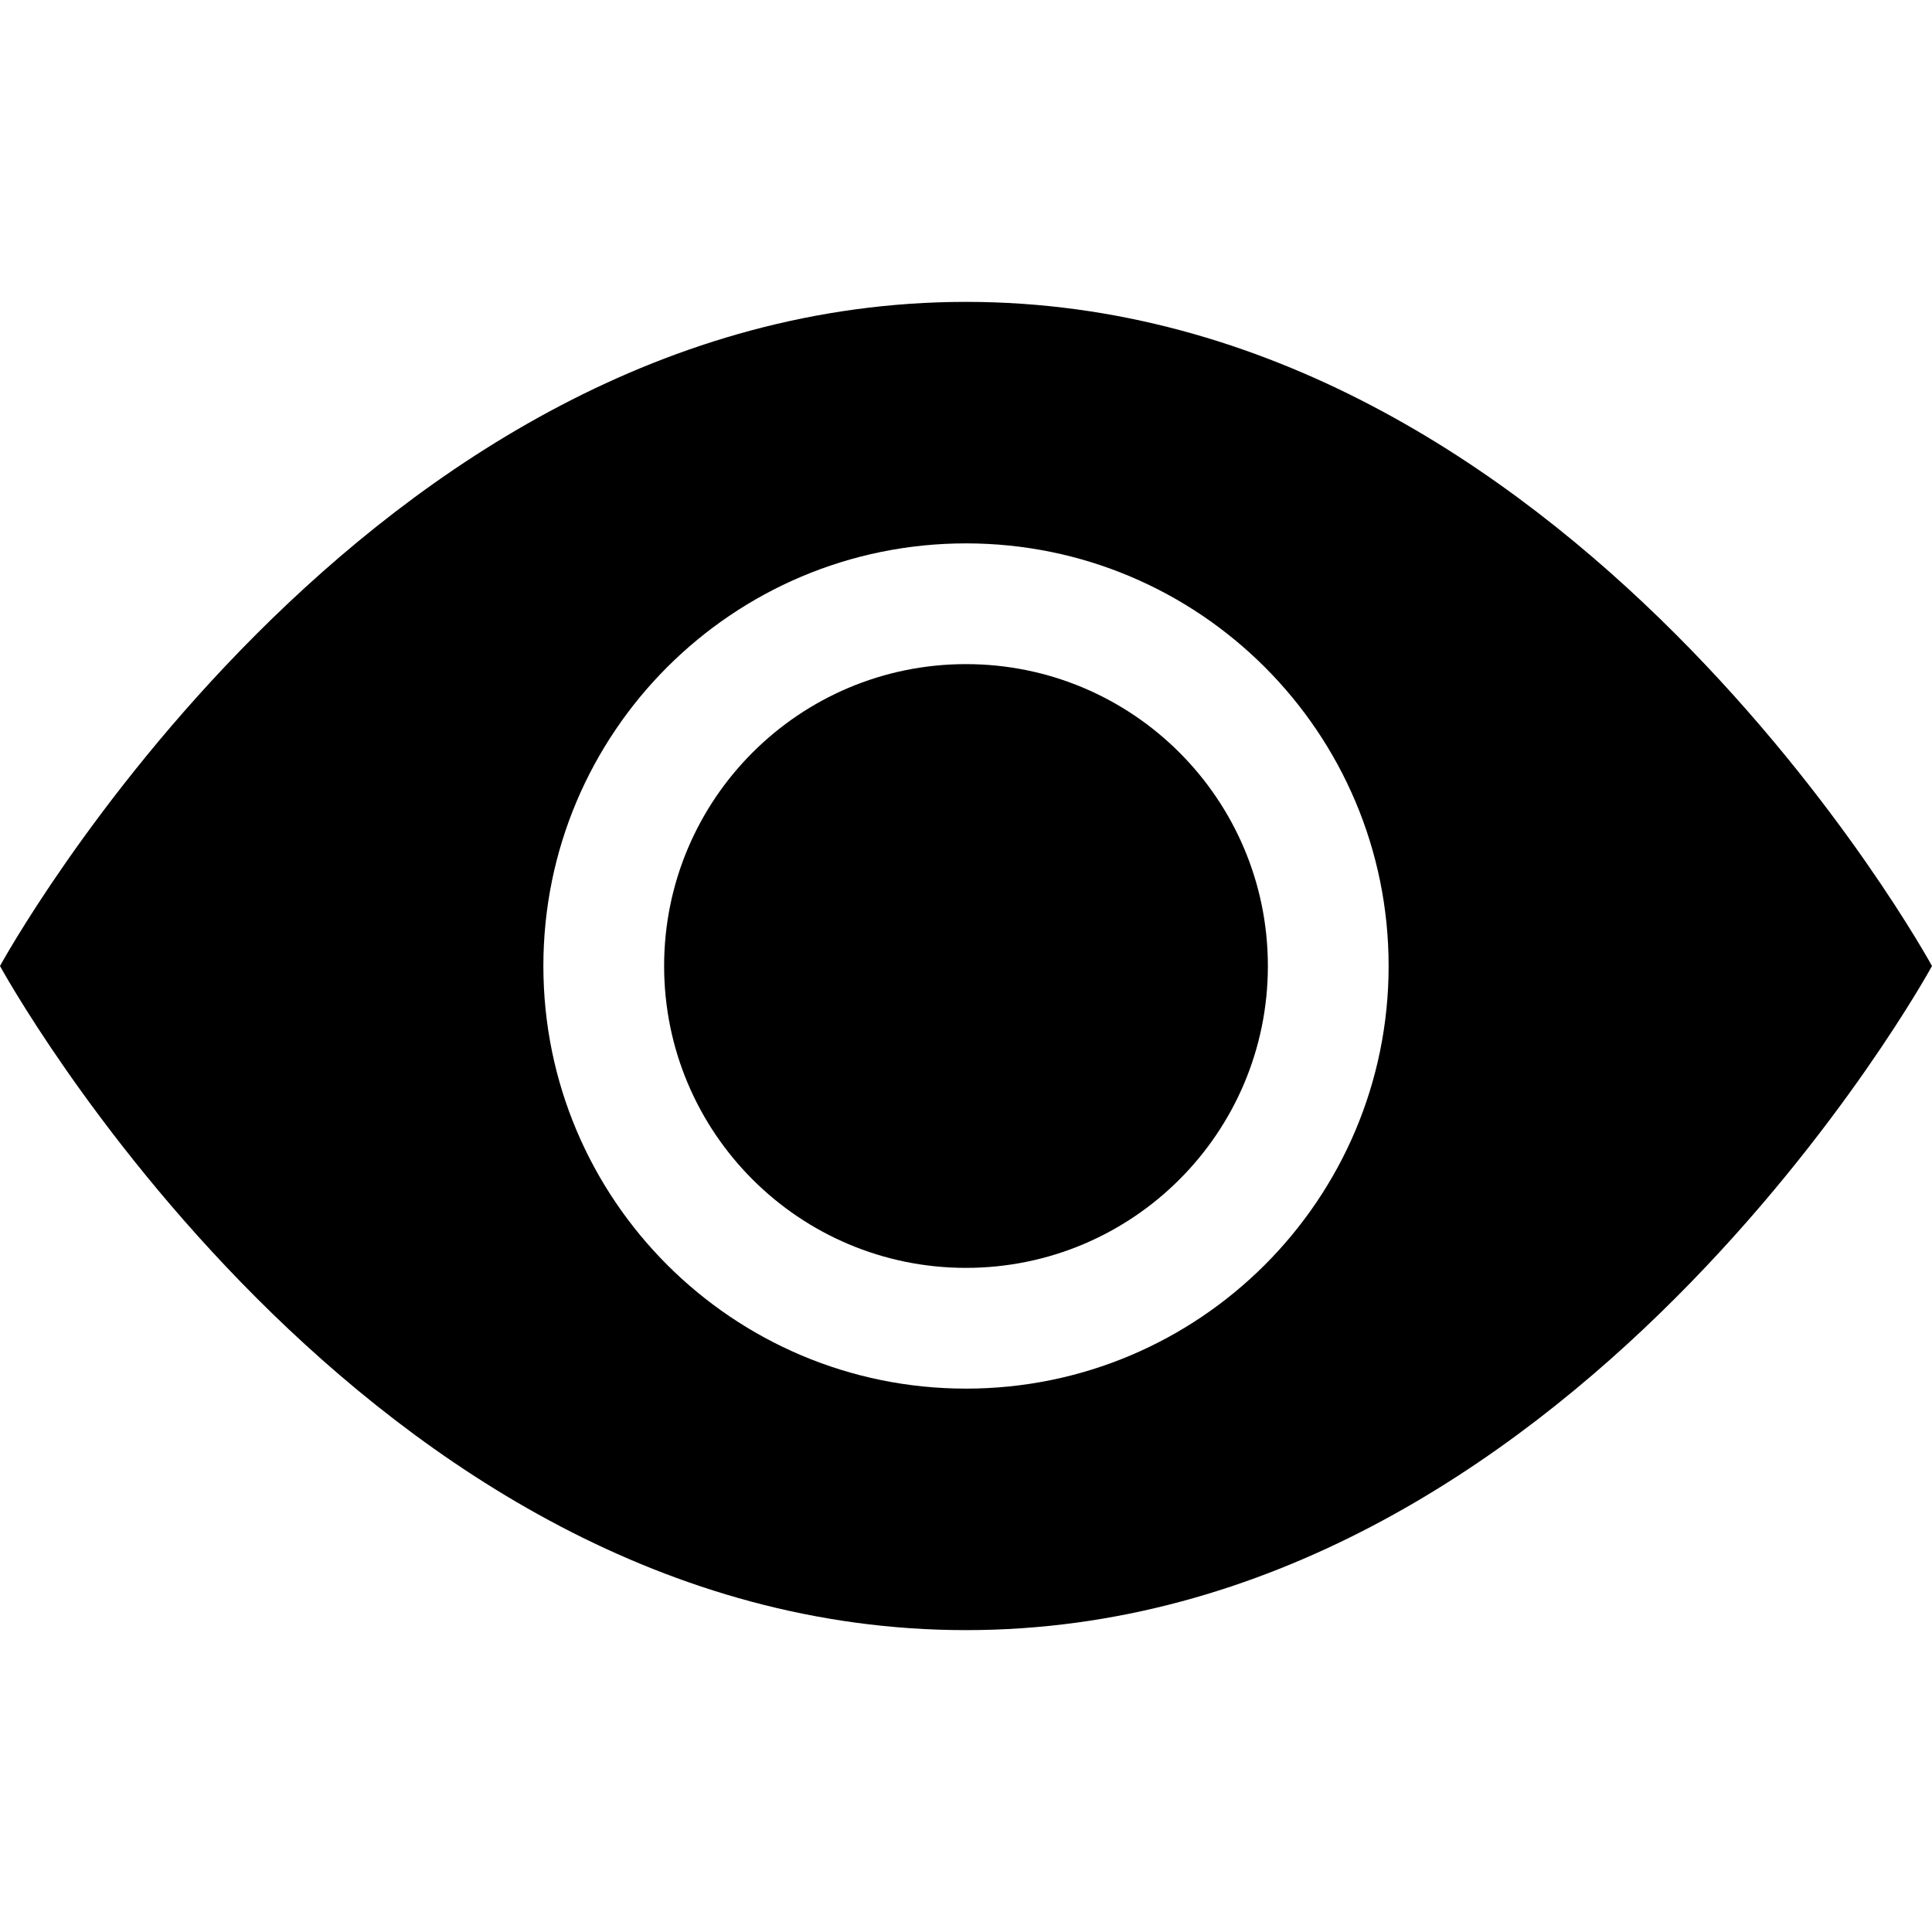
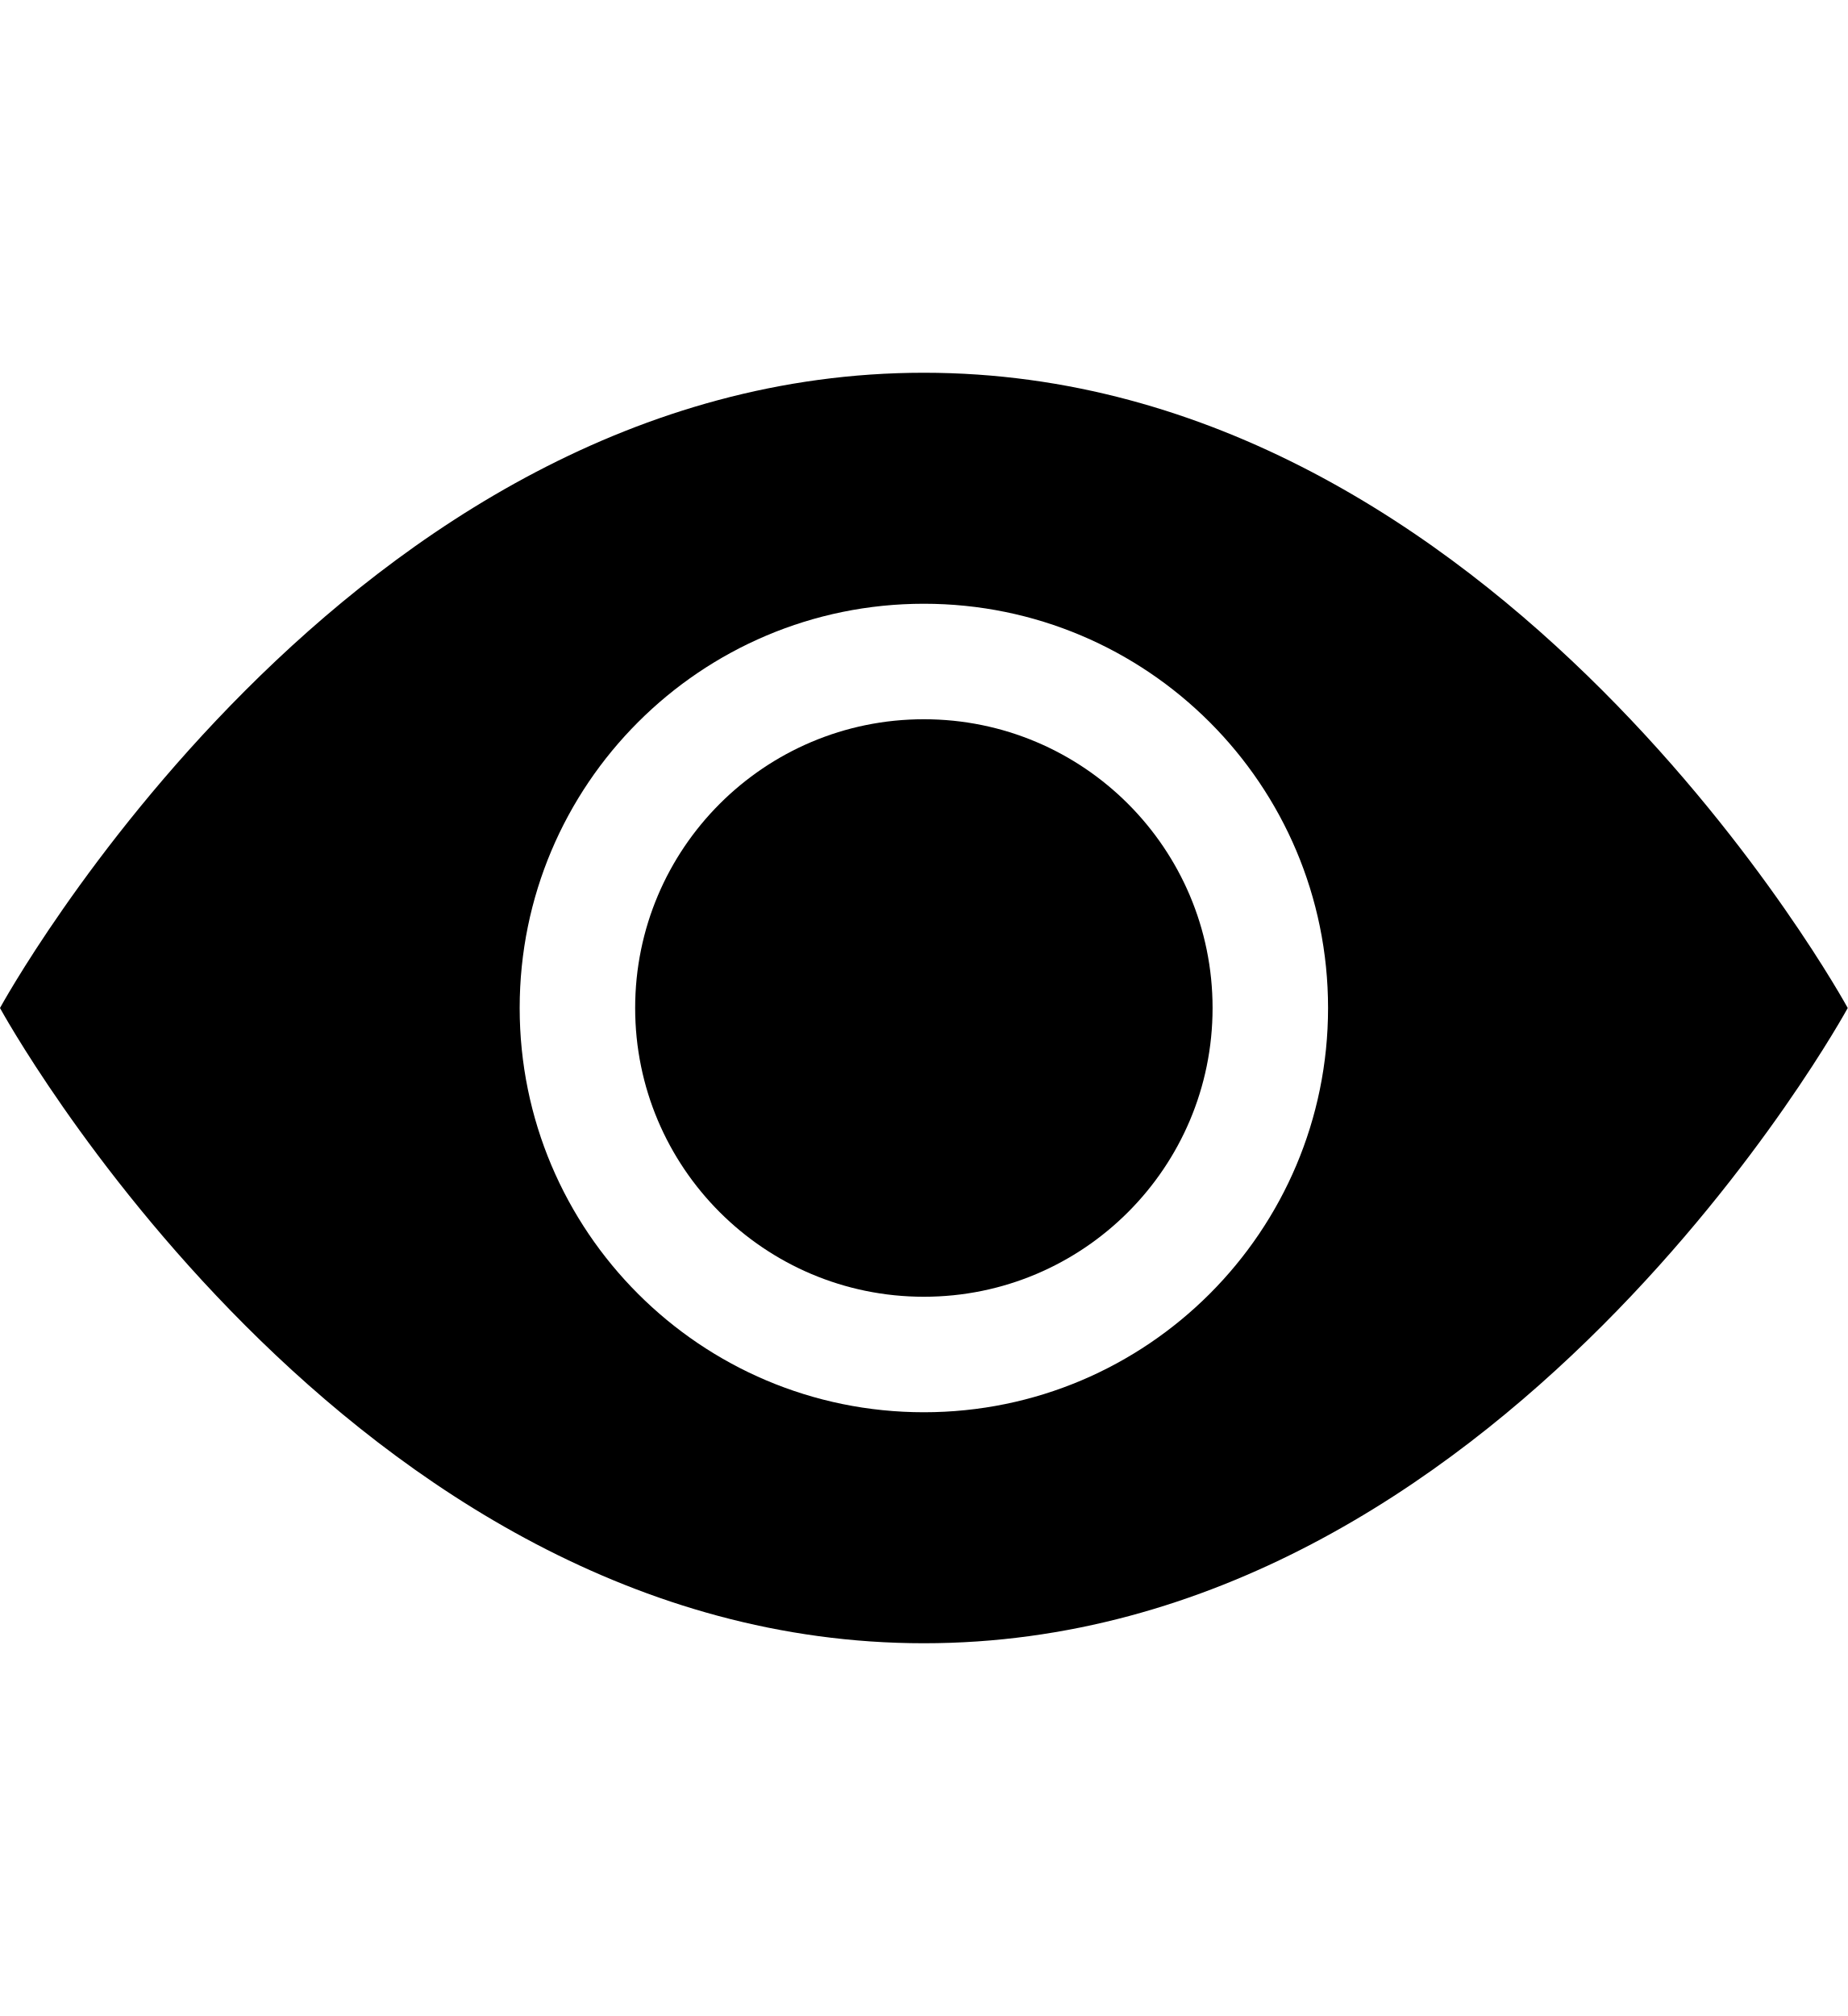
- <svg xmlns="http://www.w3.org/2000/svg" width="16" height="16" fill="currentColor" class="bi bi-eye-fill" viewBox="0 0 16 16">
+ <svg xmlns="http://www.w3.org/2000/svg" width="22" height="24" fill="currentColor" class="bi bi-eye-fill" viewBox="0 0 16 16">
  <path d="M10.5 8a2.5 2.5 0 1 1-5 0 2.5 2.5 0 0 1 5 0z" />
  <path d="M0 8s3-5.5 8-5.5S16 8 16 8s-3 5.5-8 5.5S0 8 0 8zm8 3.5a3.5 3.5 0 1 0 0-7 3.5 3.5 0 0 0 0 7z" />
</svg>
